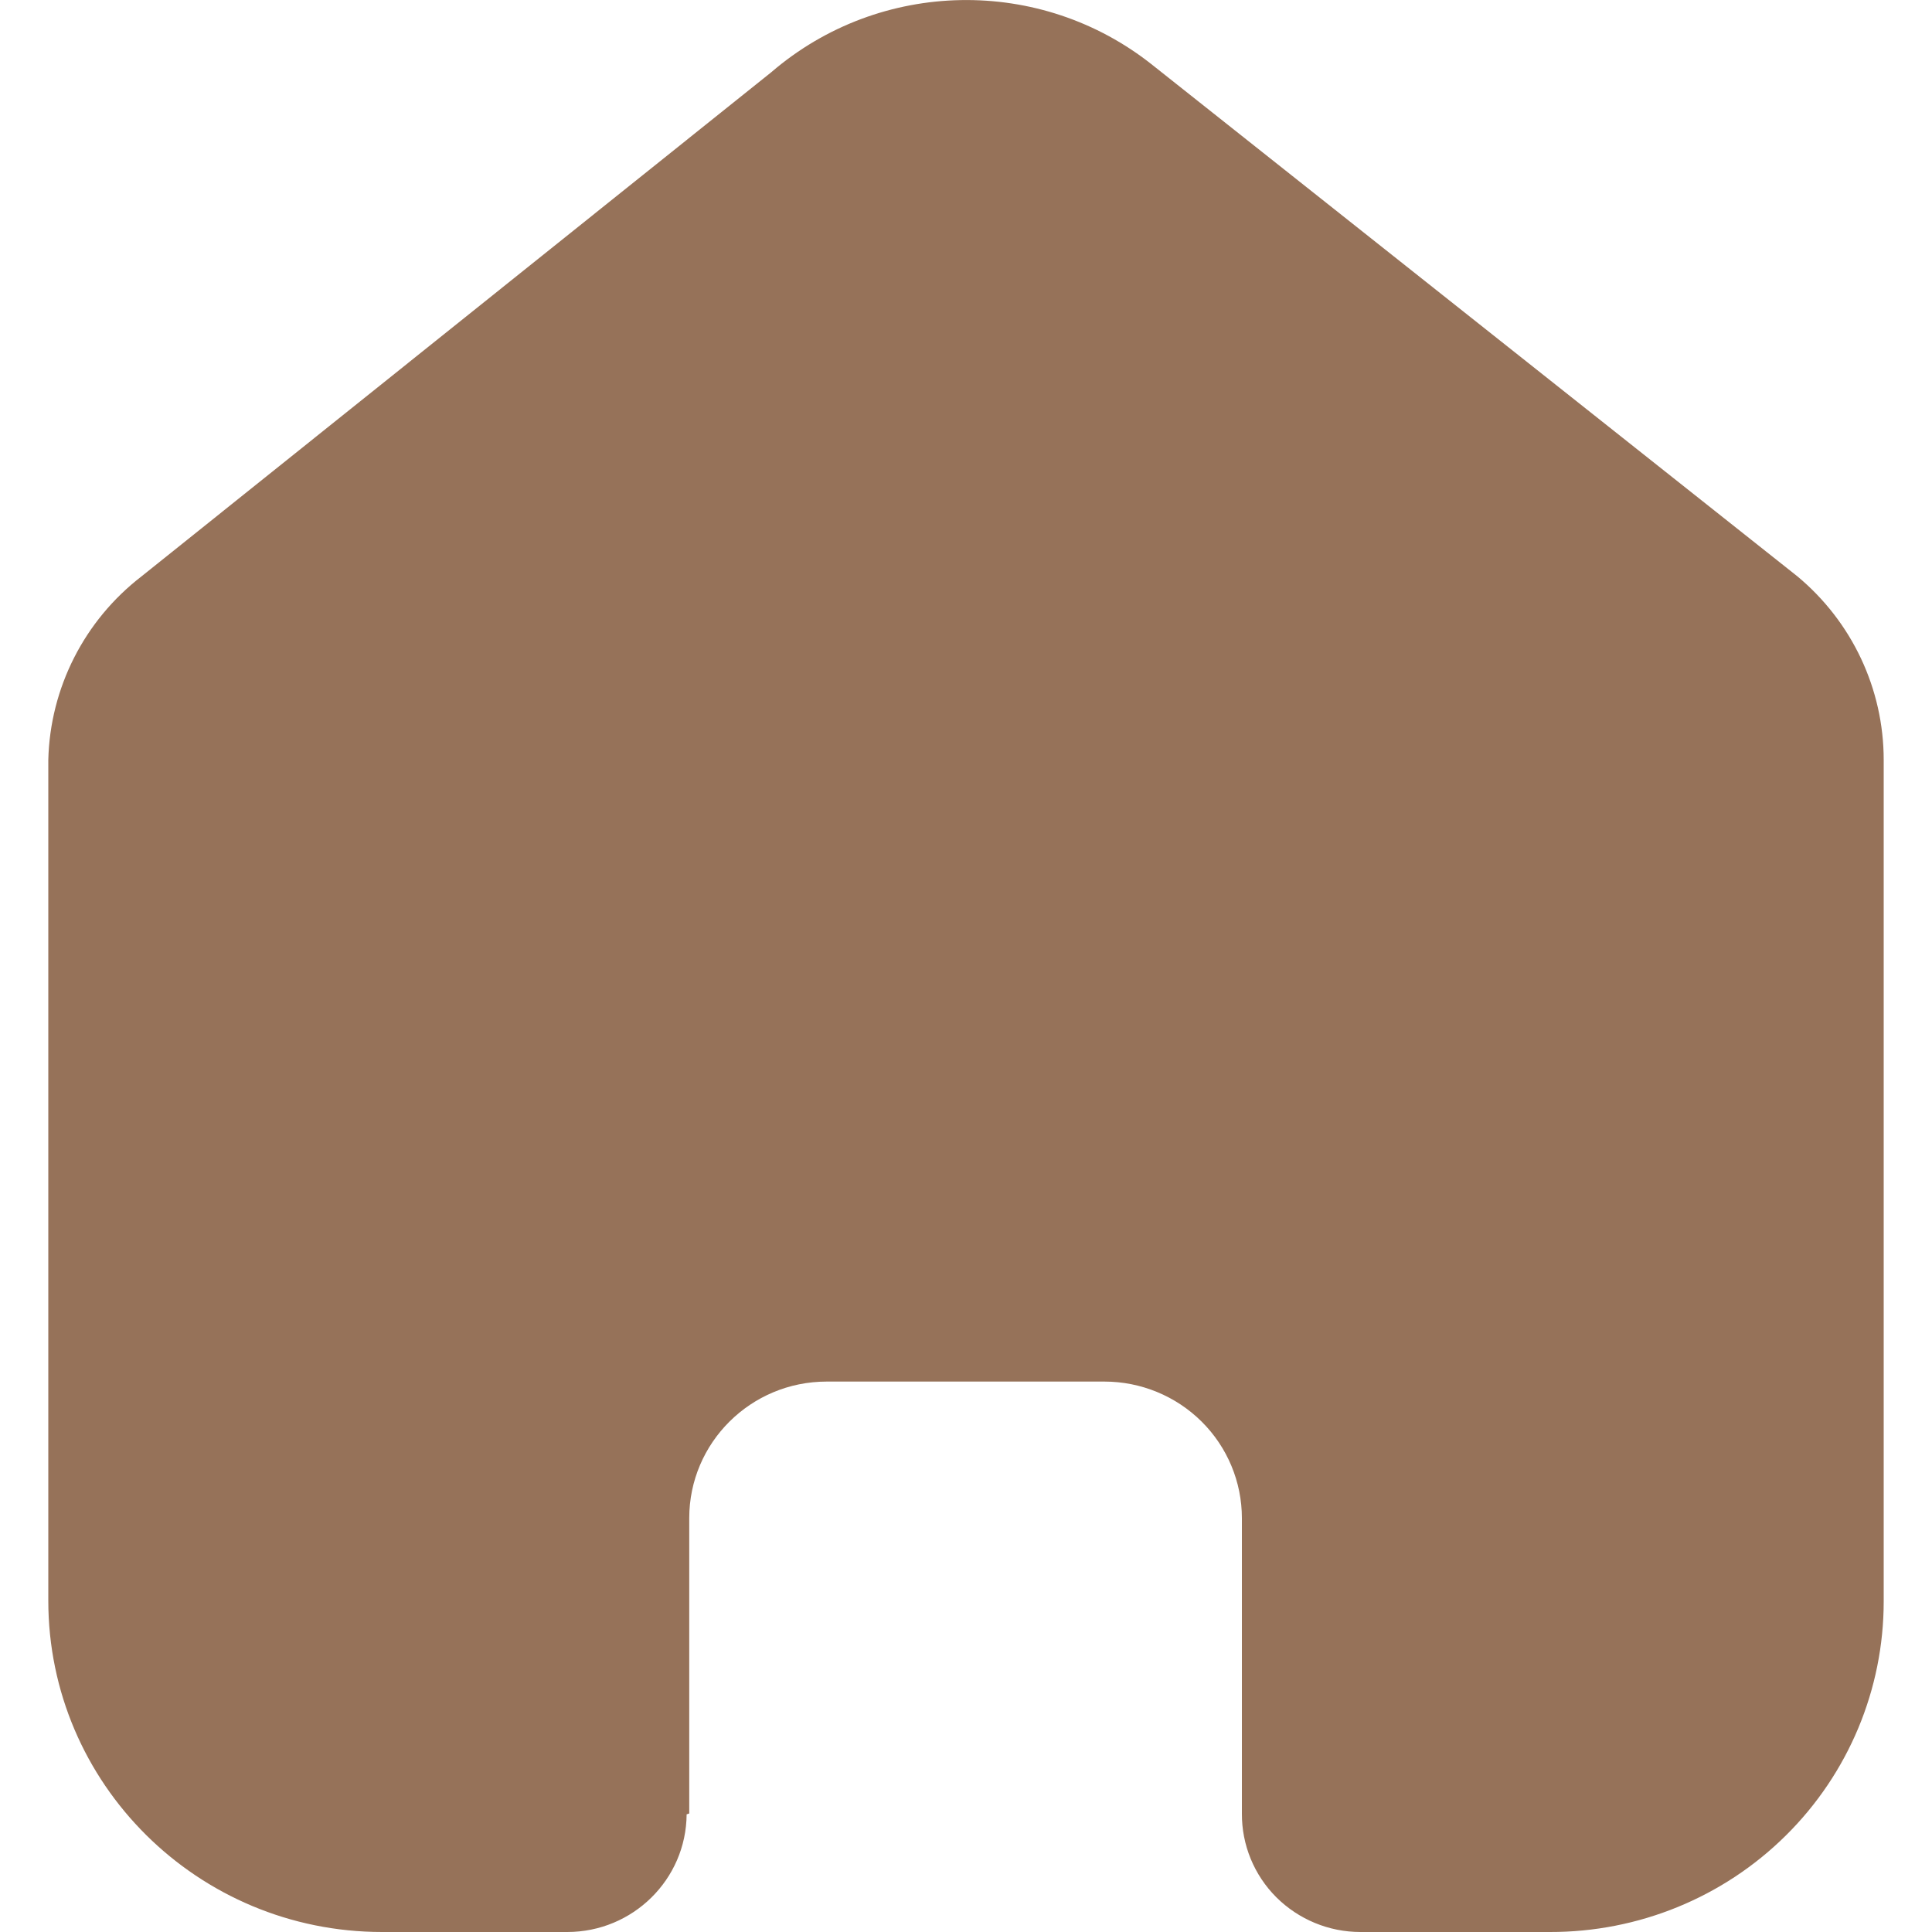
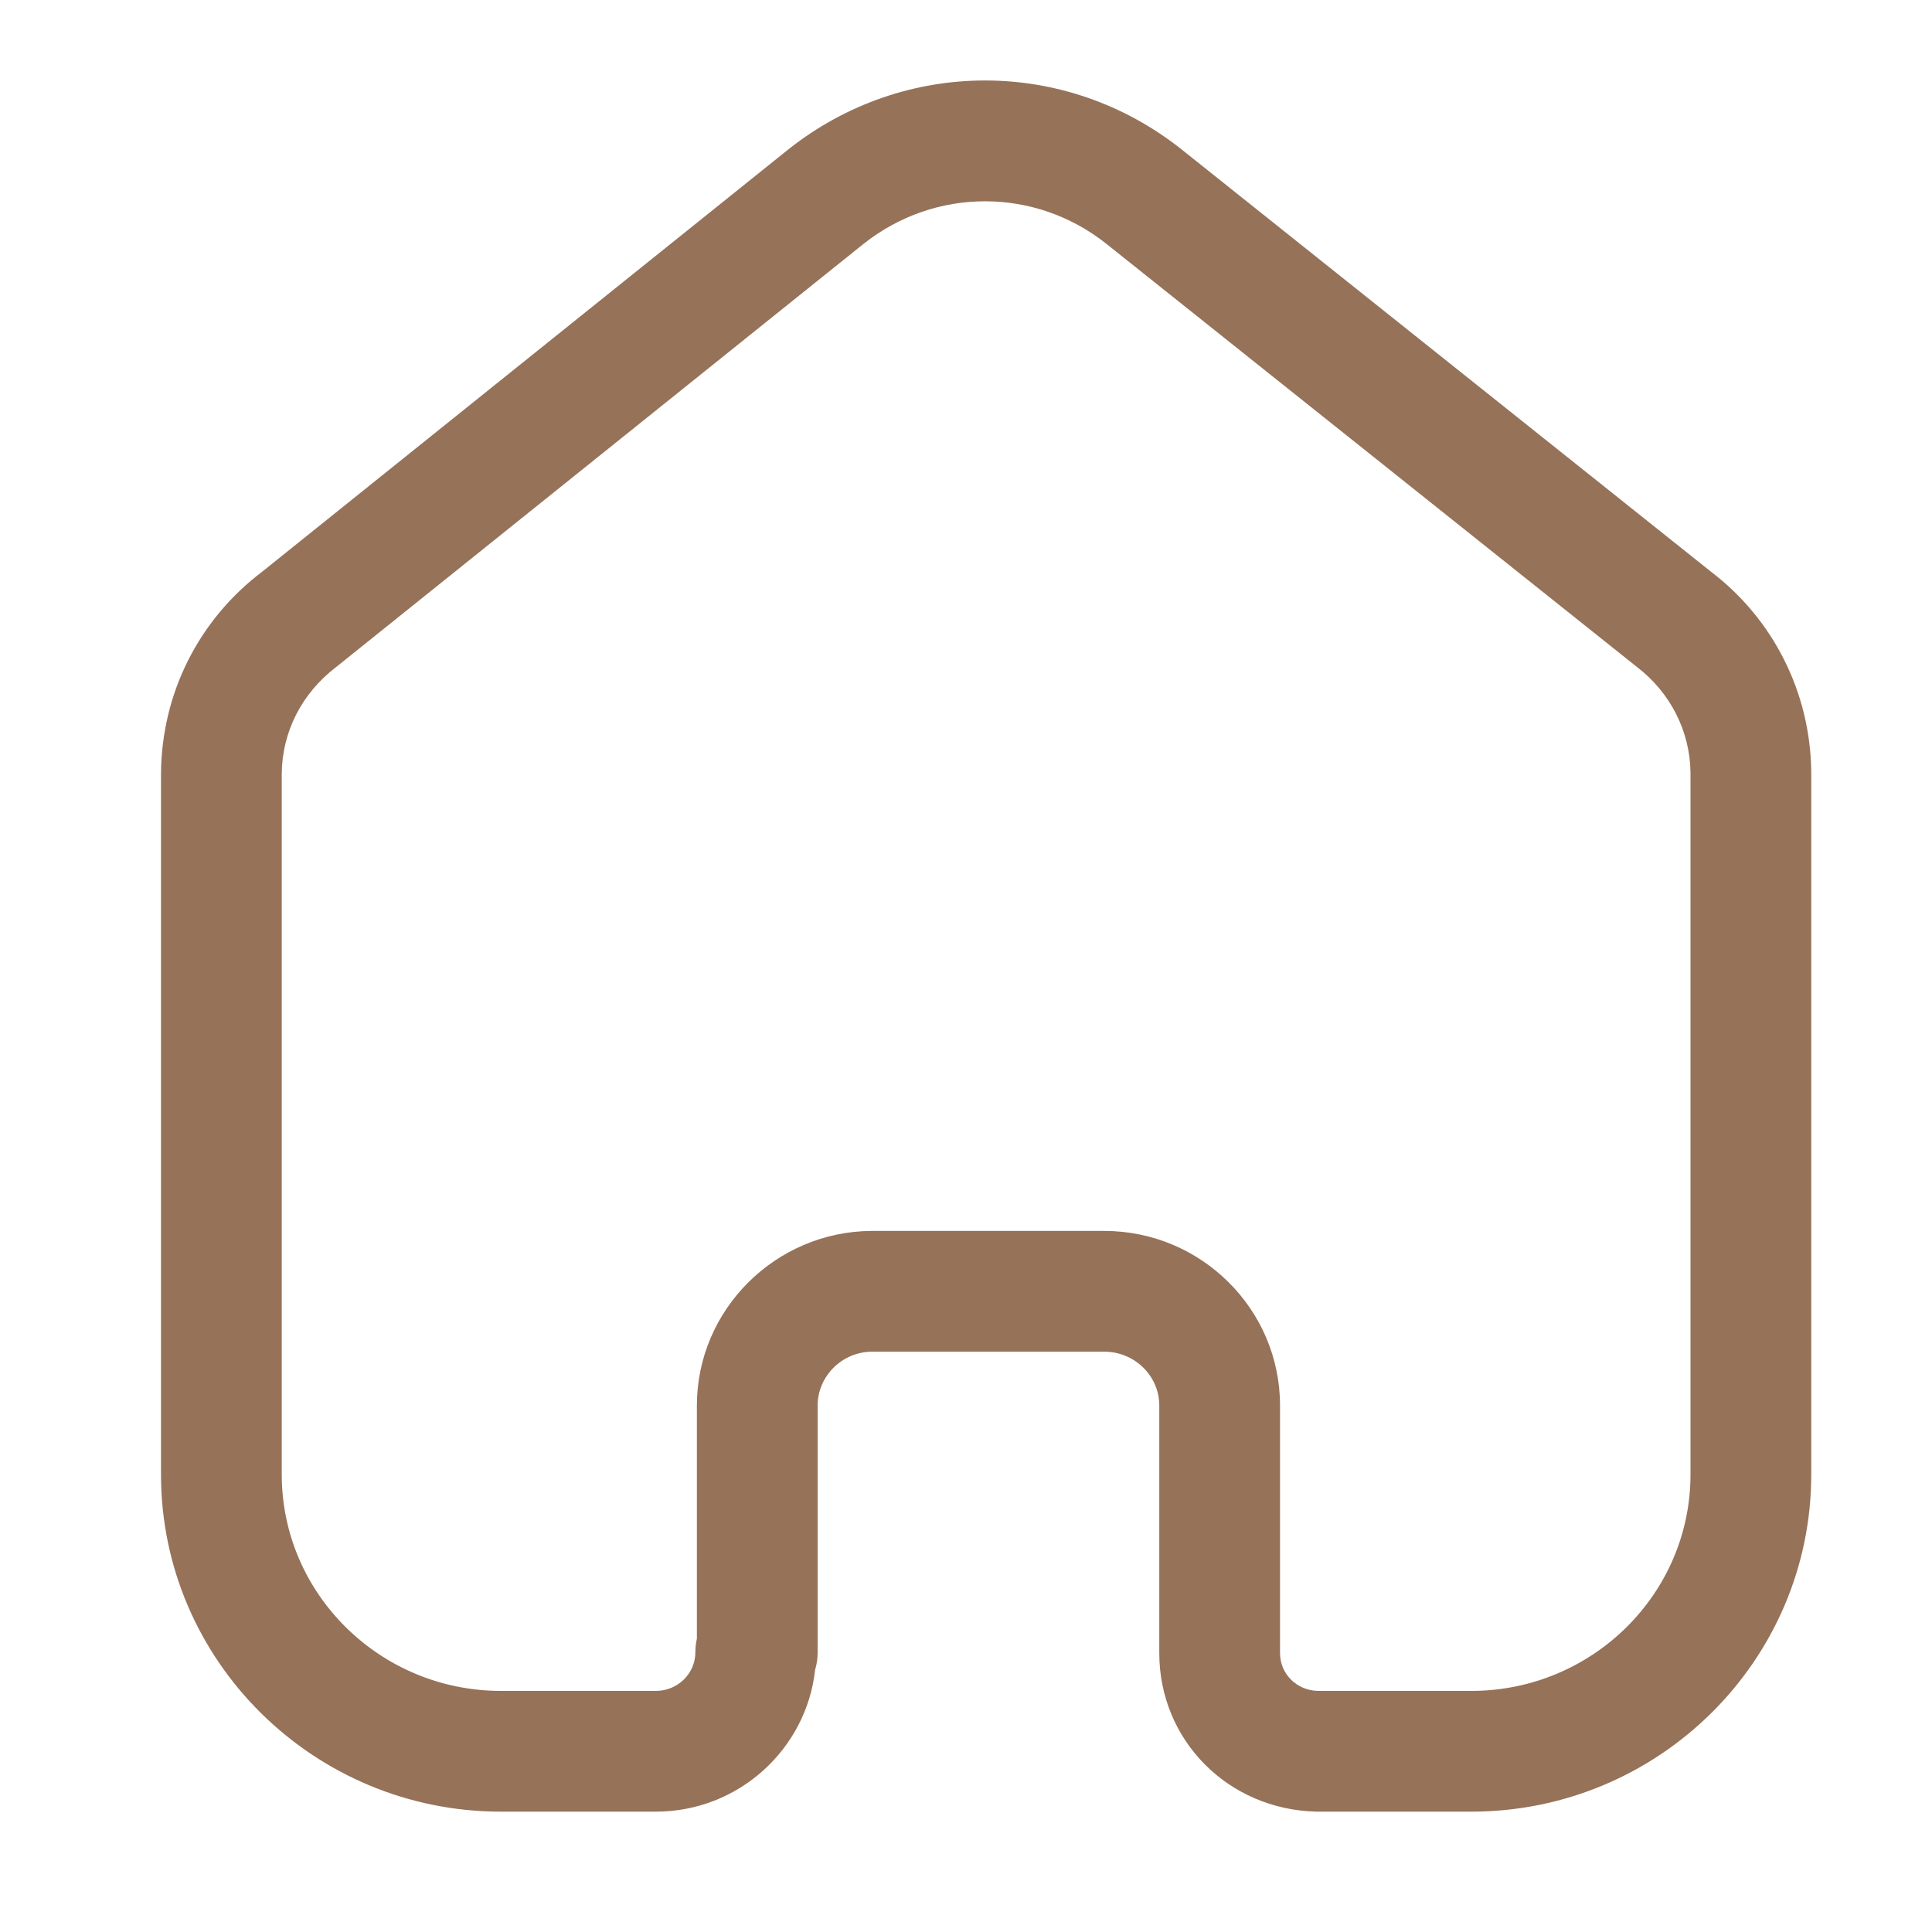
- <svg xmlns="http://www.w3.org/2000/svg" width="20" height="20" viewBox="0 0 20 20" fill="none">
-   <path d="M7.135 18.773V15.716C7.135 14.935 7.772 14.302 8.558 14.302H11.433C11.81 14.302 12.172 14.451 12.439 14.716C12.706 14.981 12.856 15.341 12.856 15.716V18.773C12.854 19.098 12.982 19.41 13.212 19.64C13.443 19.87 13.756 20 14.083 20H16.044C16.96 20.002 17.839 19.643 18.487 19.001C19.136 18.359 19.5 17.487 19.5 16.578V7.867C19.5 7.132 19.172 6.436 18.605 5.965L11.934 0.676C10.774 -0.251 9.111 -0.221 7.985 0.747L1.467 5.965C0.873 6.422 0.518 7.121 0.5 7.867V16.569C0.5 18.464 2.047 20 3.956 20H5.872C6.551 20 7.103 19.456 7.108 18.782L7.135 18.773Z" fill="#967259" />
+ <svg xmlns="http://www.w3.org/2000/svg" width="24" height="24" viewBox="0 0 24 24" fill="none">
+   <path fill-rule="evenodd" clip-rule="evenodd" d="M13.717 15.291C14.921 15.291 15.901 16.264 15.901 17.46V20.536C15.901 20.793 16.107 20.999 16.371 21.005H18.277C19.779 21.005 21 19.799 21 18.317V9.593C20.993 9.083 20.75 8.603 20.333 8.284L13.74 3.026C12.855 2.325 11.617 2.325 10.729 3.028L4.181 8.282C3.748 8.611 3.505 9.091 3.5 9.61V18.317C3.5 19.799 4.721 21.005 6.223 21.005H8.147C8.418 21.005 8.638 20.79 8.638 20.526C8.638 20.468 8.645 20.41 8.657 20.355V17.46C8.657 16.271 9.631 15.299 10.826 15.291H13.717ZM18.277 22.505H16.353C15.251 22.479 14.401 21.614 14.401 20.536V17.46C14.401 17.091 14.094 16.791 13.717 16.791H10.831C10.462 16.793 10.157 17.094 10.157 17.46V20.526C10.157 20.601 10.147 20.673 10.126 20.741C10.018 21.731 9.172 22.505 8.147 22.505H6.223C3.894 22.505 2 20.626 2 18.317V9.603C2.01 8.609 2.468 7.699 3.259 7.1L9.794 1.855C11.233 0.715 13.238 0.715 14.674 1.853L21.256 7.103C22.029 7.692 22.487 8.6 22.5 9.582V18.317C22.5 20.626 20.606 22.505 18.277 22.505Z" fill="#967259" />
</svg>
